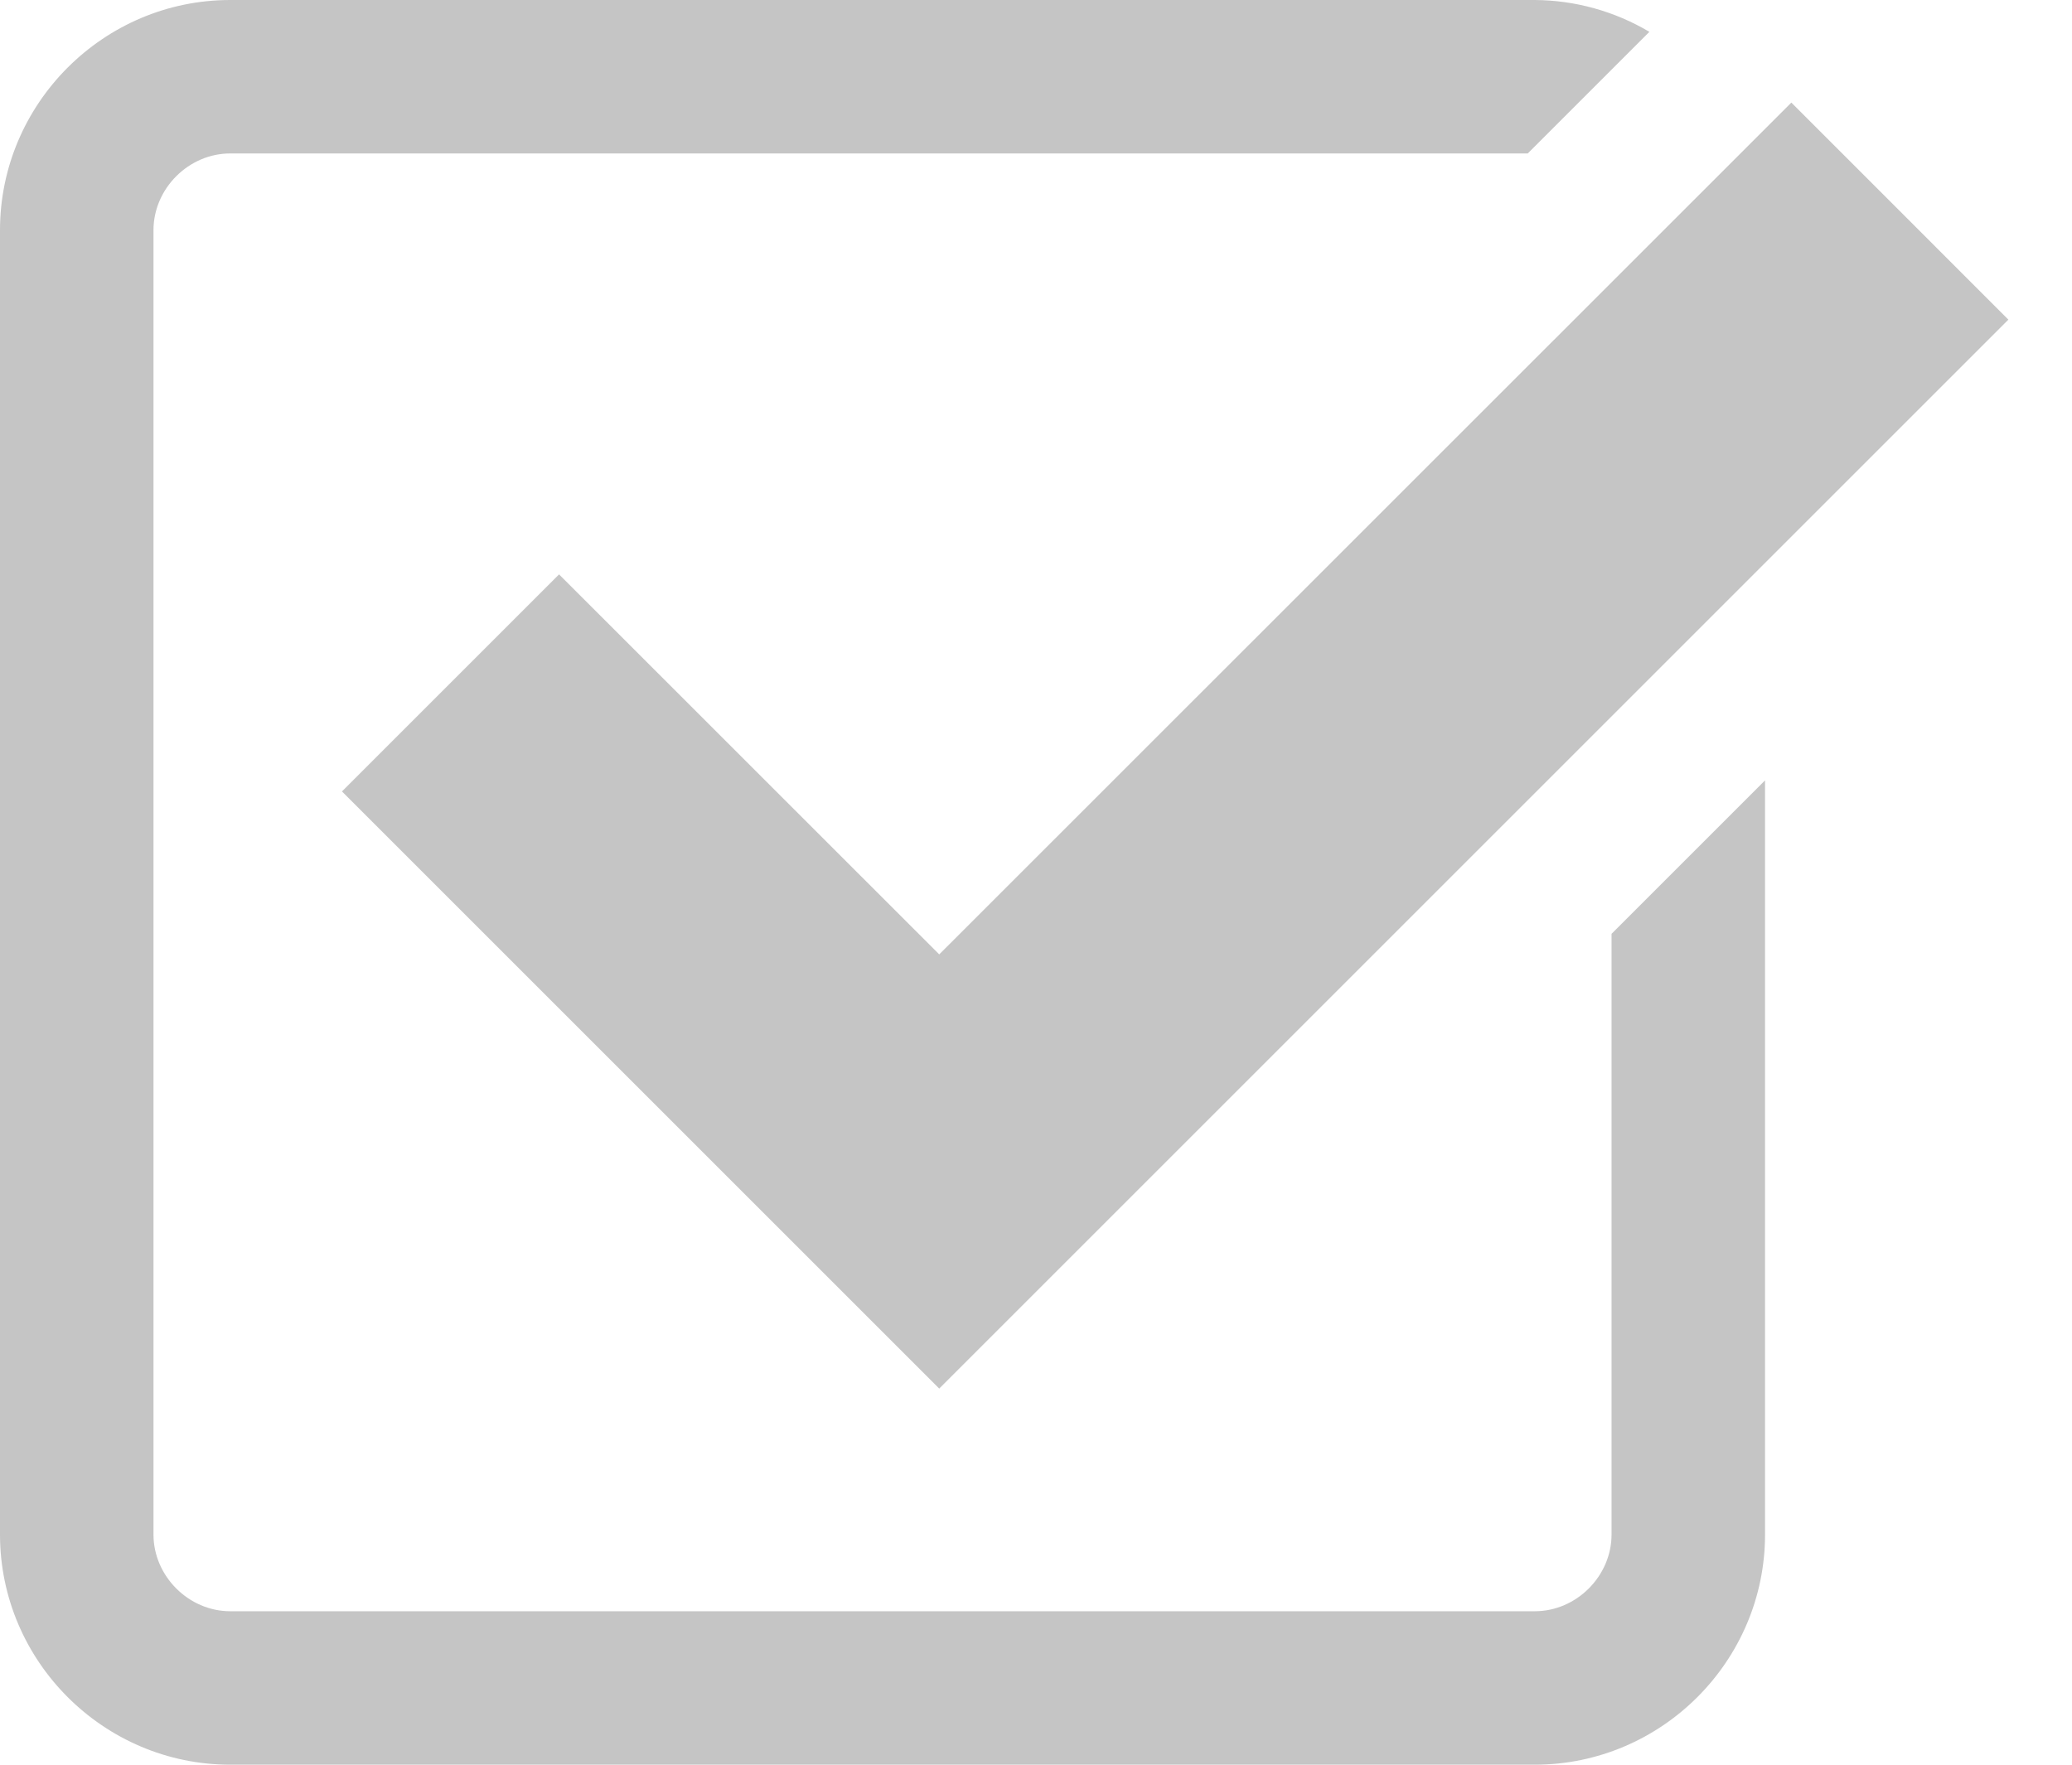
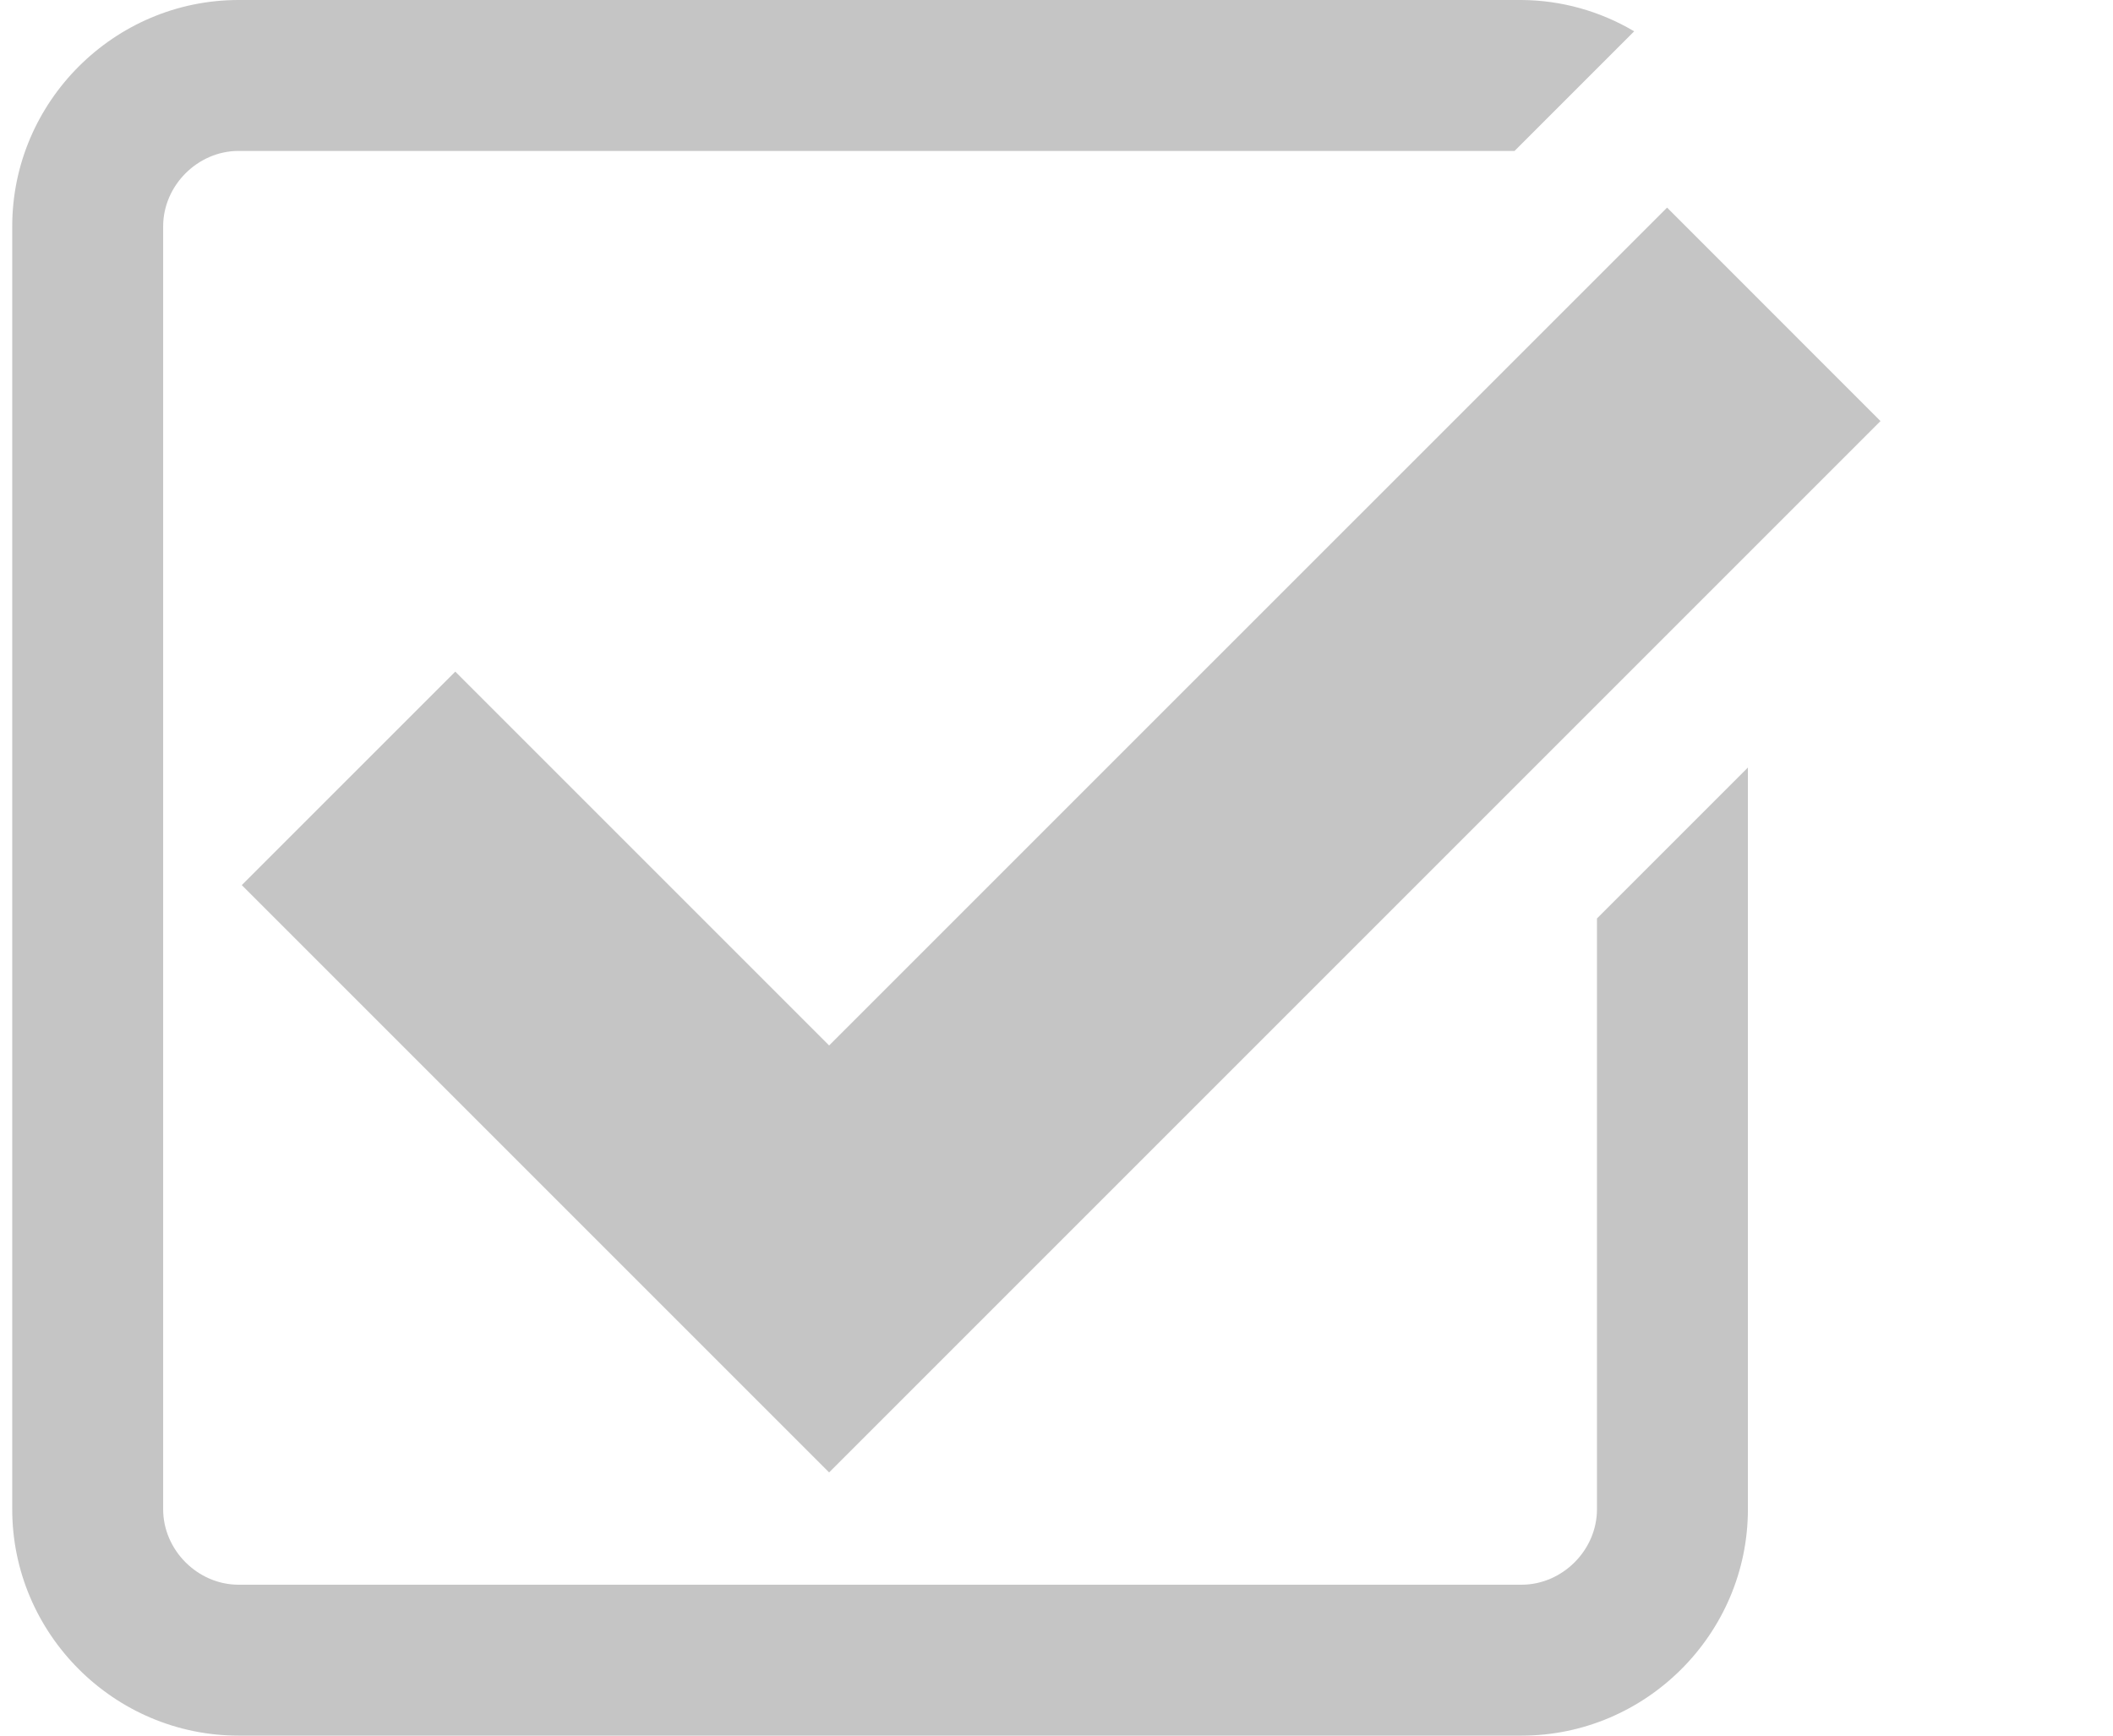
- <svg xmlns="http://www.w3.org/2000/svg" width="27" height="23">
-   <path fill="#c5c5c5" d="M7.285 7.486l-2.829 2.829 7.783 7.783L26.171 4.166l-2.828-2.829-11.104 11.102z" />
-   <path fill="#c5c5c5" d="M21 20c0 .542-.458 1-1 1H3c-.542 0-1-.458-1-1V3c0-.542.458-1 1-1h16.908L21.493.415A2.96 2.96 0 0020 0H3C1.35 0 0 1.35 0 3v17c0 1.65 1.35 3 3 3h17c1.65 0 3-1.35 3-3v-9.829l-2 2V20z" />
+ <svg xmlns="http://www.w3.org/2000/svg" width="28" height="23" viewBox="0 0 28 23" fill="none">
+   <path d="M6.033 8.9L3.204 11.729L10.987 19.512L24.919 5.58L22.091 2.751L10.987 13.854L6.033 8.9Z" fill="#C5C5C5" />
+   <path d="M21.162 20C21.162 20.542 20.704 21 20.162 21H3.162C2.62 21 2.162 20.542 2.162 20V3C2.162 2.458 2.62 2 3.162 2H20.07L21.655 0.415C21.203 0.147 20.688 0.003 20.162 0H3.162C1.512 0 0.162 1.35 0.162 3V20C0.162 21.65 1.512 23 3.162 23H20.162C21.812 23 23.162 21.65 23.162 20V10.171L21.162 12.171V20Z" fill="#C5C5C5" />
</svg>
